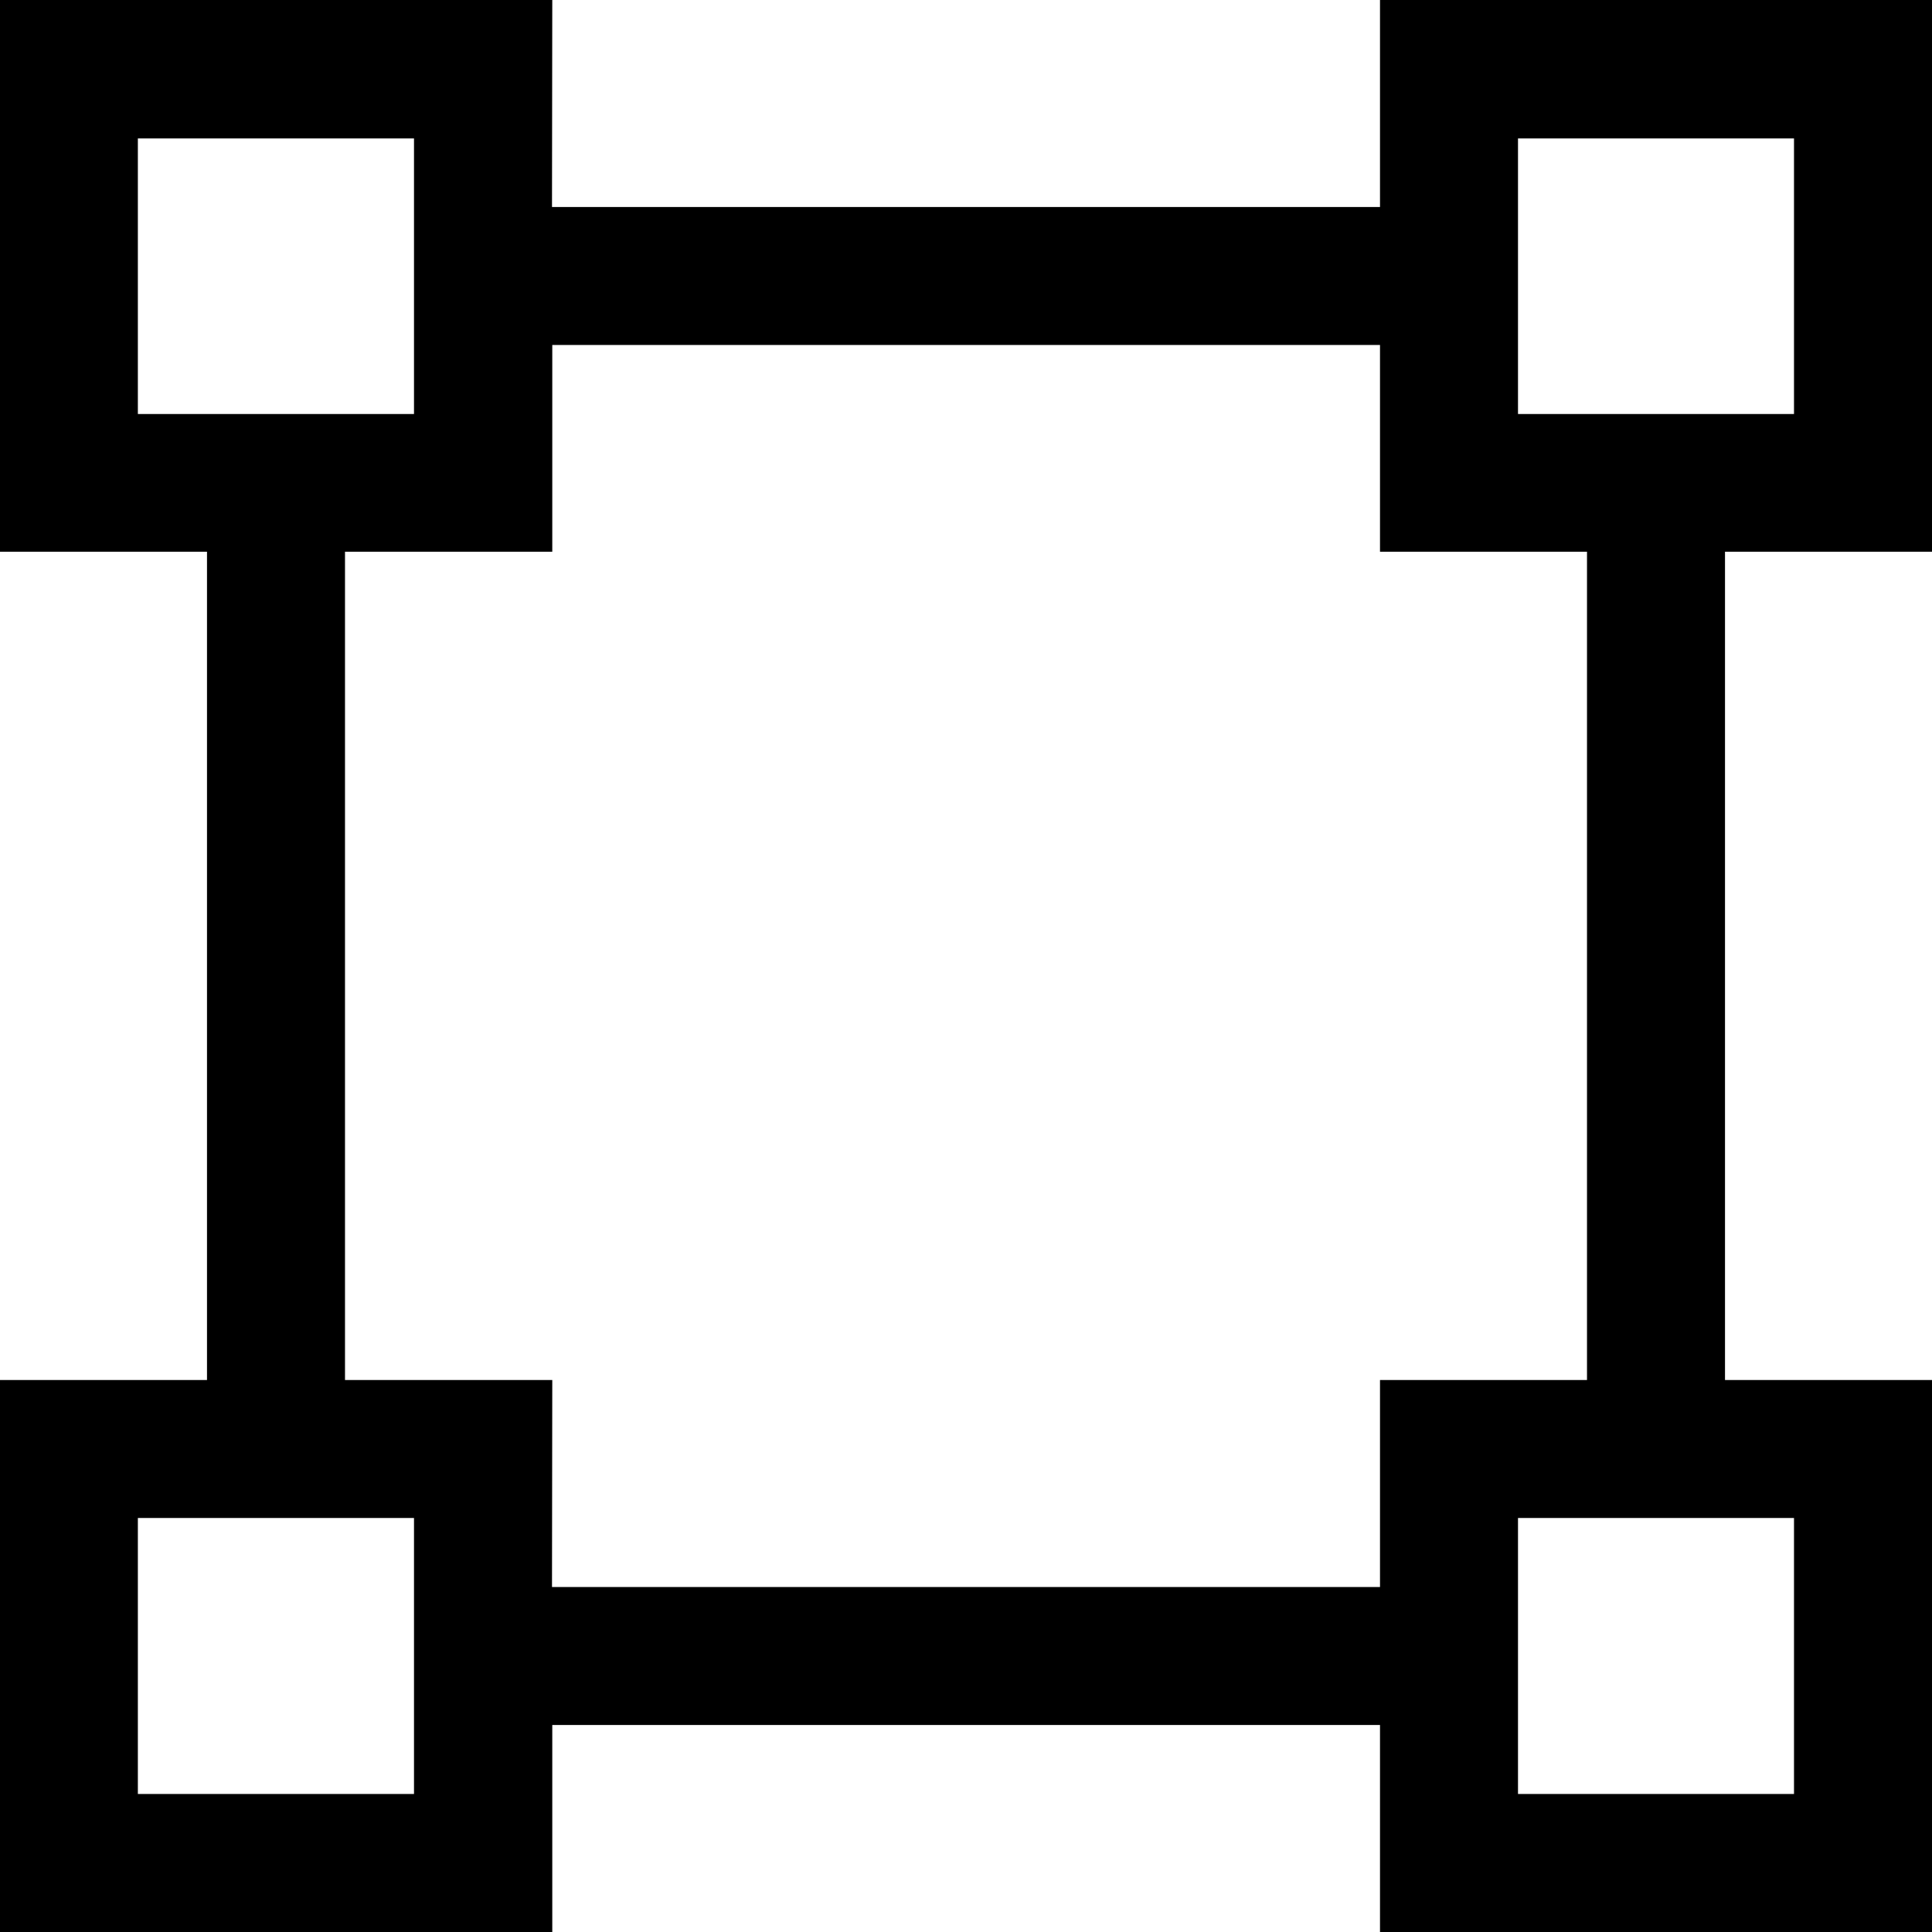
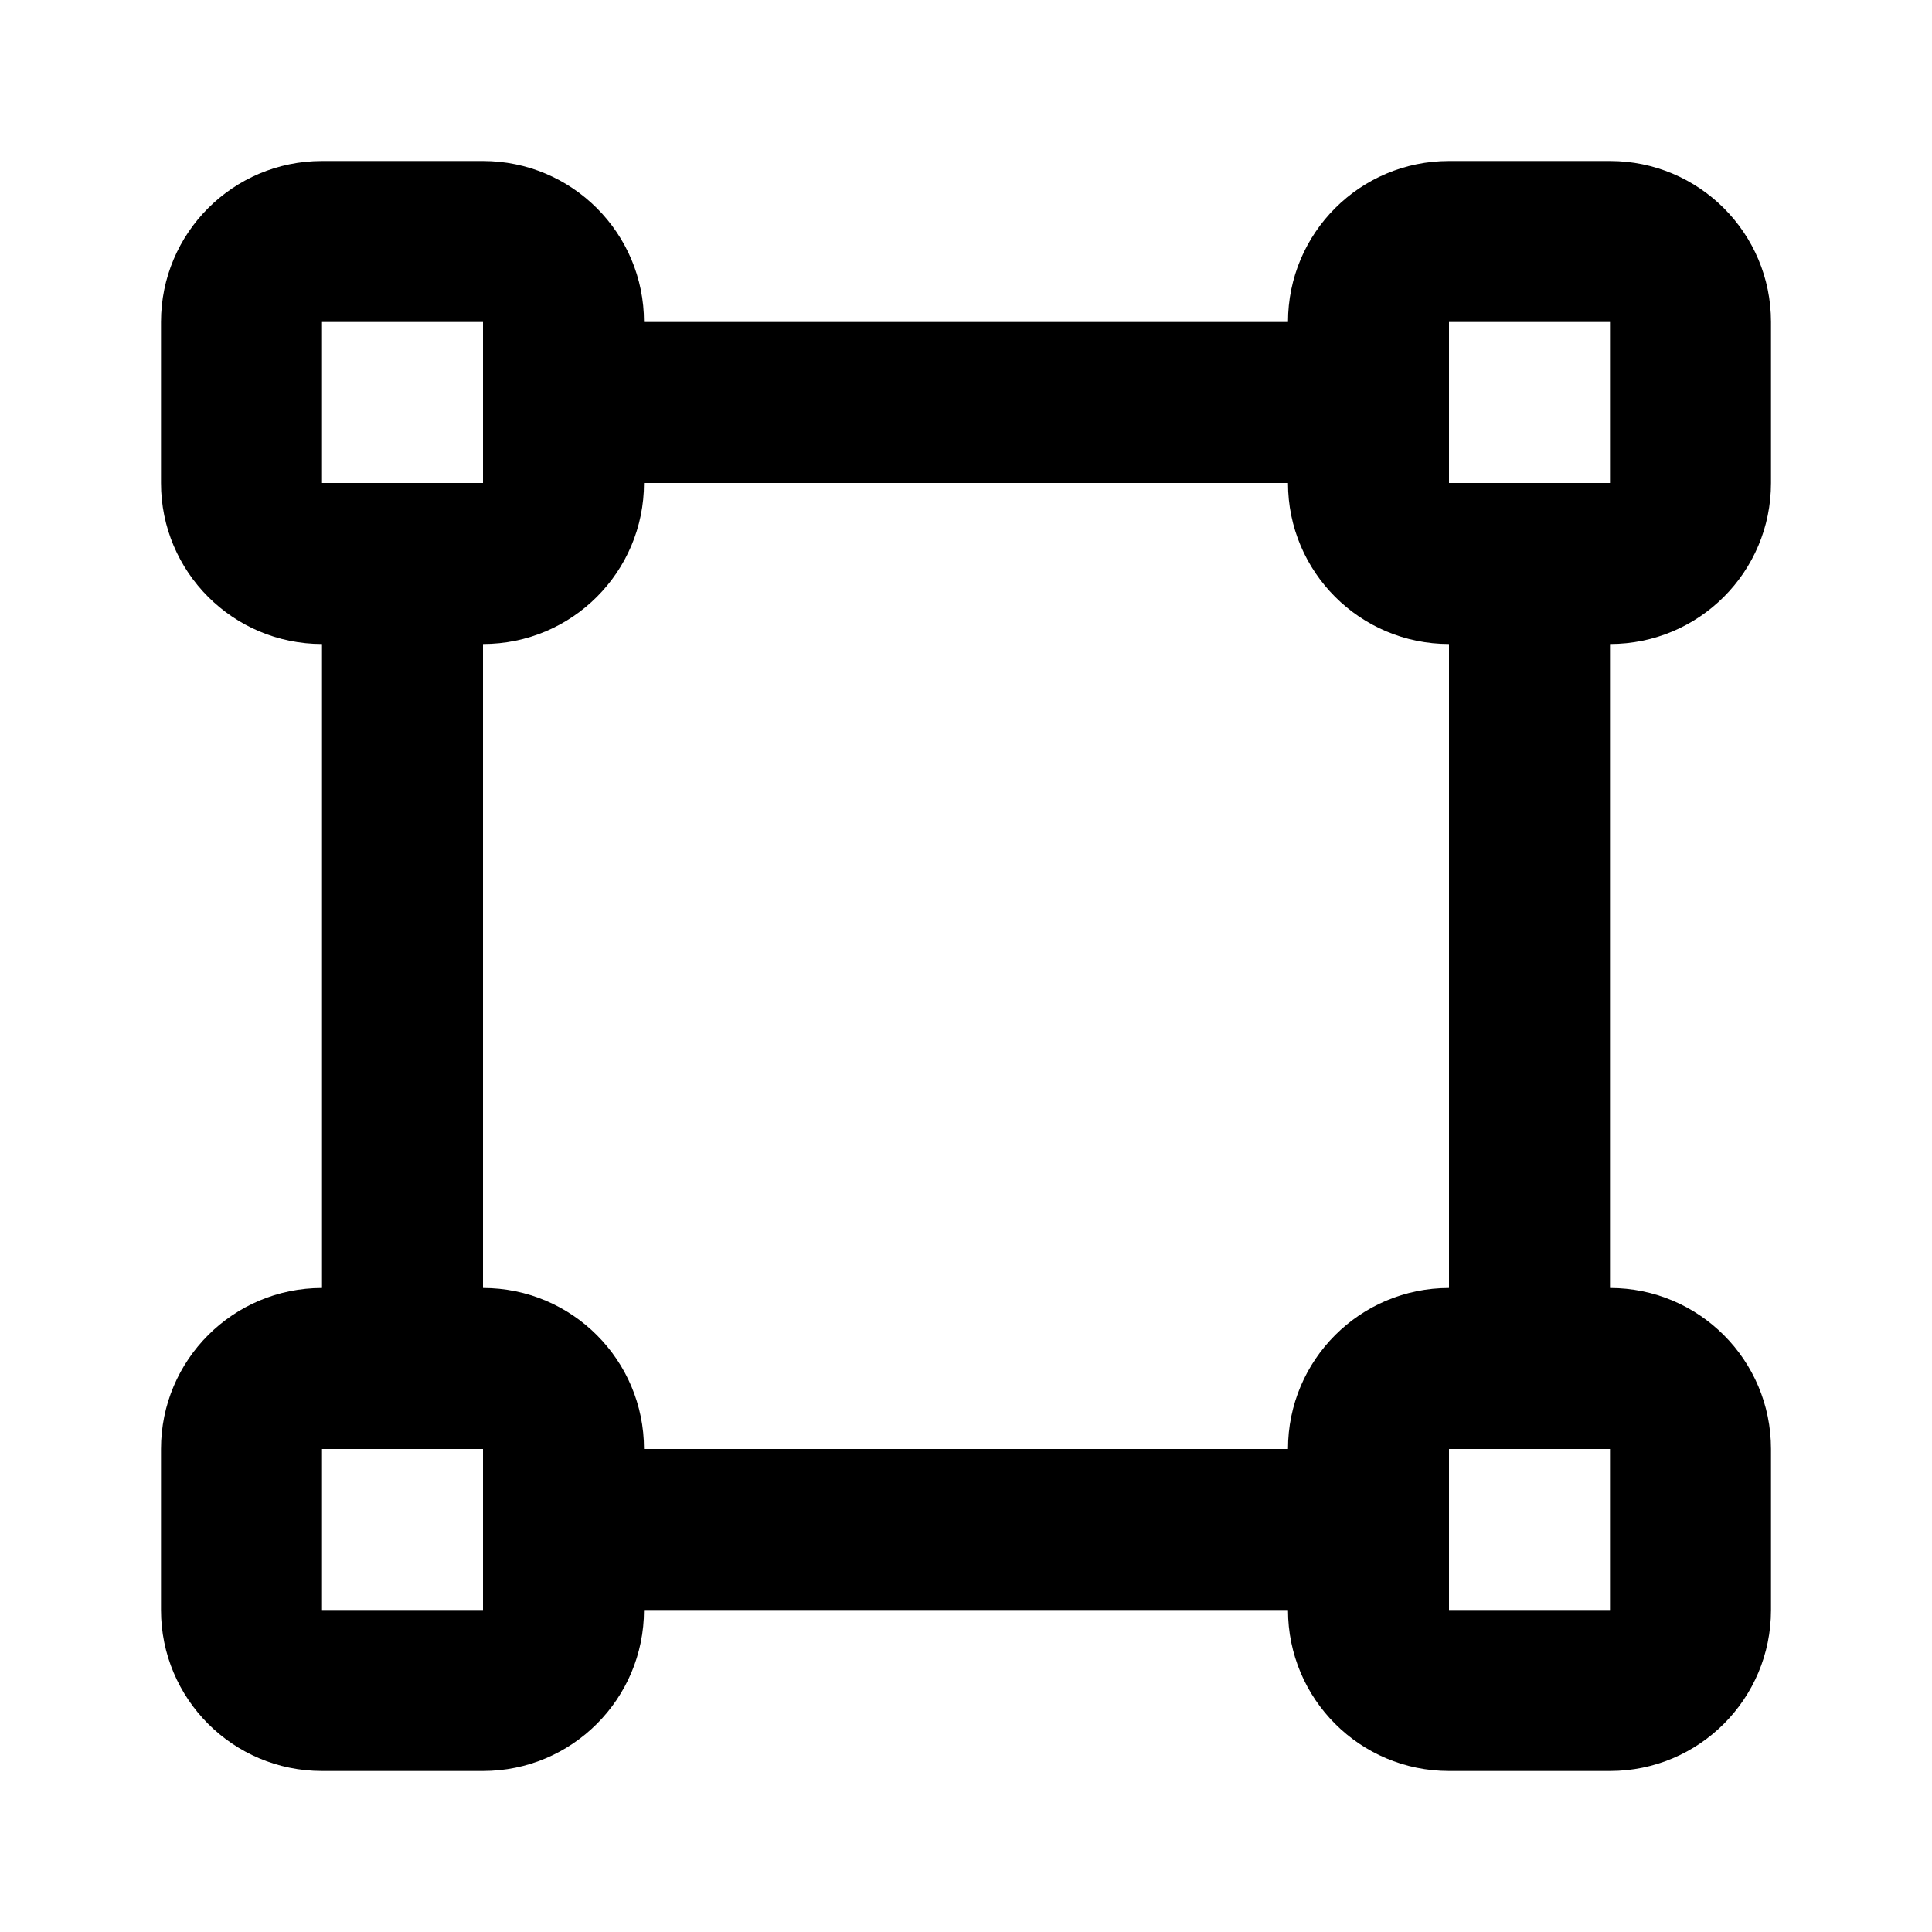
- <svg xmlns="http://www.w3.org/2000/svg" width="14px" height="14px" viewBox="0 0 14 14" version="1.1">
+ <svg xmlns="http://www.w3.org/2000/svg" width="24px" height="24px" viewBox="0 0 24 24" version="1.1">
  <defs />
  <g id="production" stroke="none" stroke-width="1" fill="none" fill-rule="evenodd">
-     <g id="vector" fill="#000000">
-       <path d="M12.5,3.998 L12.5,10 L14,10 L14,14 L10,14 L10,12.5 L4.002,12.5 L4.002,14 L0,14 L0,10 L1.5,10 L1.5,3.998 L0,3.998 L0,0 L4.002,0 L4,1.5 L10,1.5 L10,0 L14,0 L14,3.998 L12.5,3.998 Z M2.5,3.998 L2.5,10 L4.002,10 L4,11.5 L10,11.5 L10,10 L11.5,10 L11.5,3.998 L10,3.998 L10,2.5 L4.002,2.5 L4.002,3.998 L2.5,3.998 Z M11,11 L11,13 L13,13 L13,11 L11,11 Z M0.999,11 L0.999,13 L3,13 L3,11 L0.999,11 Z M11,1.003 L11,3 L13,3 L13,1.003 L11,1.003 Z M0.999,1.003 L0.999,3 L3,3 L3,1.003 L0.999,1.003 Z" id="Shape" />
+     <g id="vector" fill="#000000" fill-rule="nonzero">
+       <path d="M8,20 C8,21.105 7.105,22 6,22 L4,22 C2.895,22 2,21.105 2,20 L2,18 C2,16.895 2.895,16 4,16 L4,8 C2.895,8 2,7.105 2,6 L2,4 C2,2.895 2.895,2 4,2 L6,2 C7.105,2 8,2.895 8,4 L16,4 C16,2.895 16.895,2 18,2 L20,2 C21.105,2 22,2.895 22,4 L22,6 C22,7.105 21.105,8 20,8 L20,16 C21.105,16 22,16.895 22,18 L22,20 C22,21.105 21.105,22 20,22 L18,22 C16.895,22 16,21.105 16,20 L8,20 Z M8,6 C8,7.105 7.105,8 6,8 L6,16 C7.105,16 8,16.895 8,18 L16,18 C16,16.895 16.895,16 18,16 L18,8 C16.895,8 16,7.105 16,6 L8,6 Z M4,4 L4,6 L6,6 L6,4 L4,4 Z M18,4 L18,6 L20,6 L20,4 L18,4 Z M18,18 L18,20 L20,20 L20,18 L18,18 Z M4,18 L4,20 L6,20 L6,18 L4,18 Z" id="Combined-Shape" />
    </g>
  </g>
</svg>
